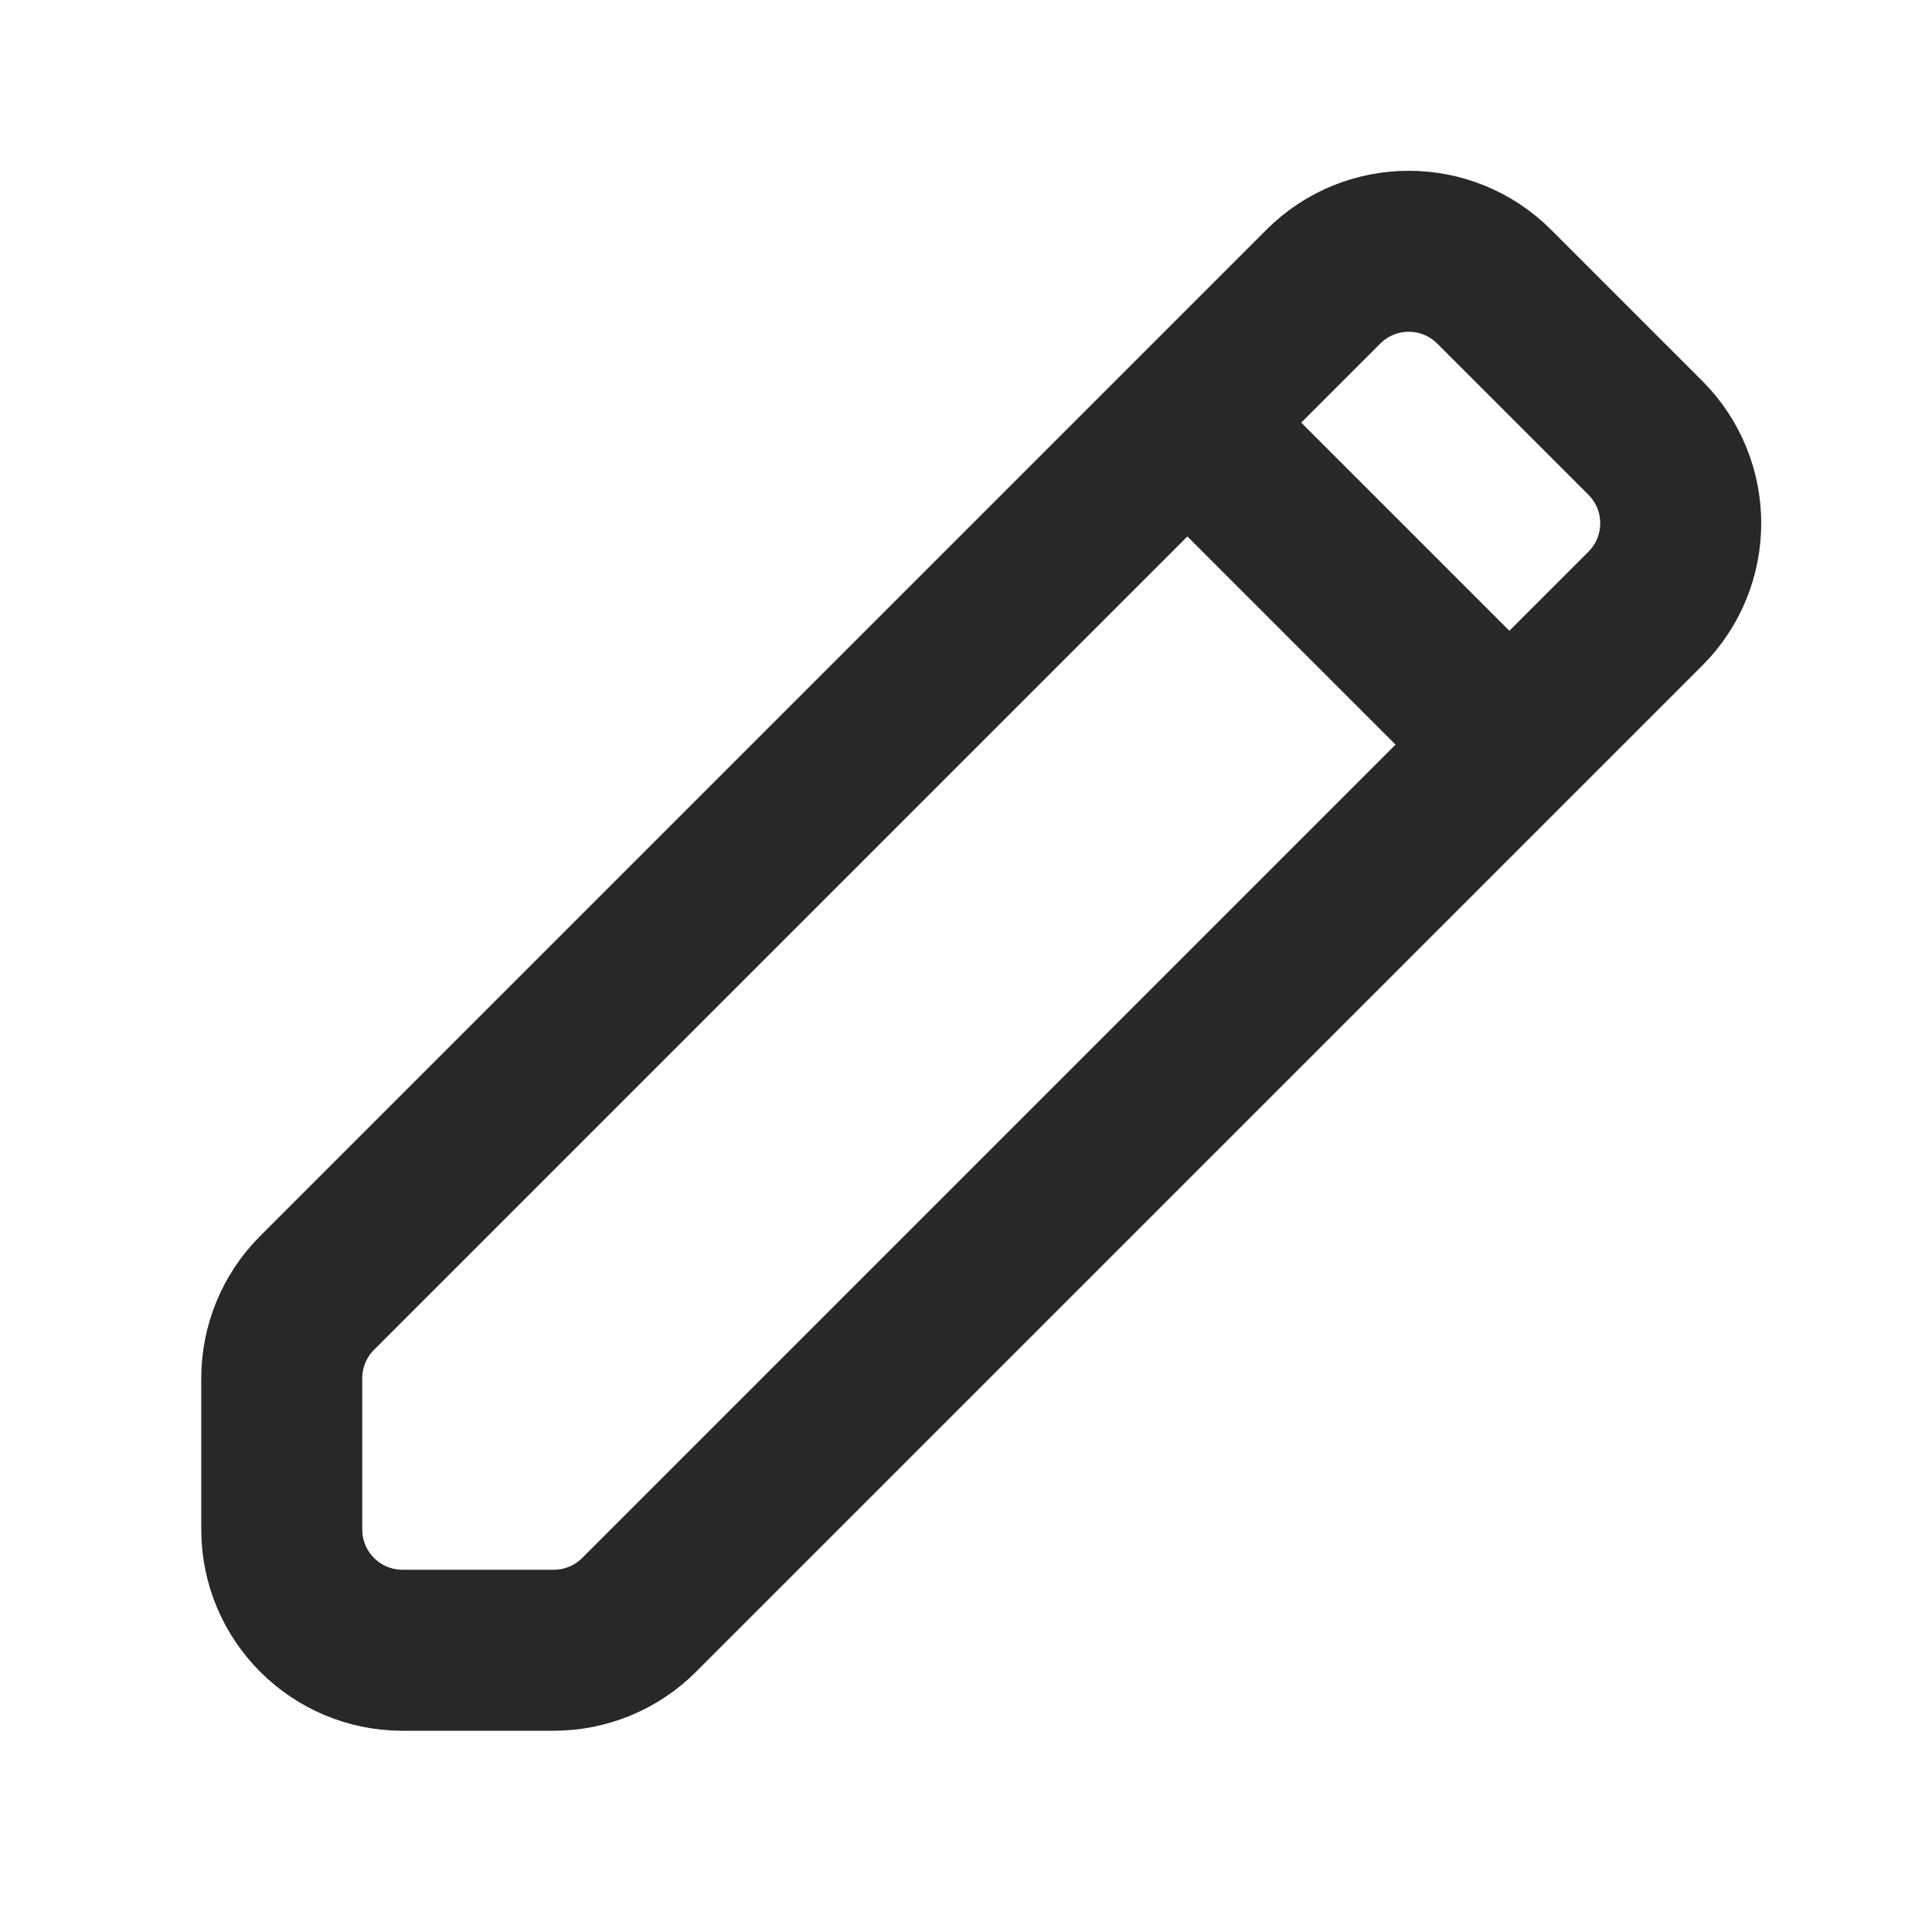
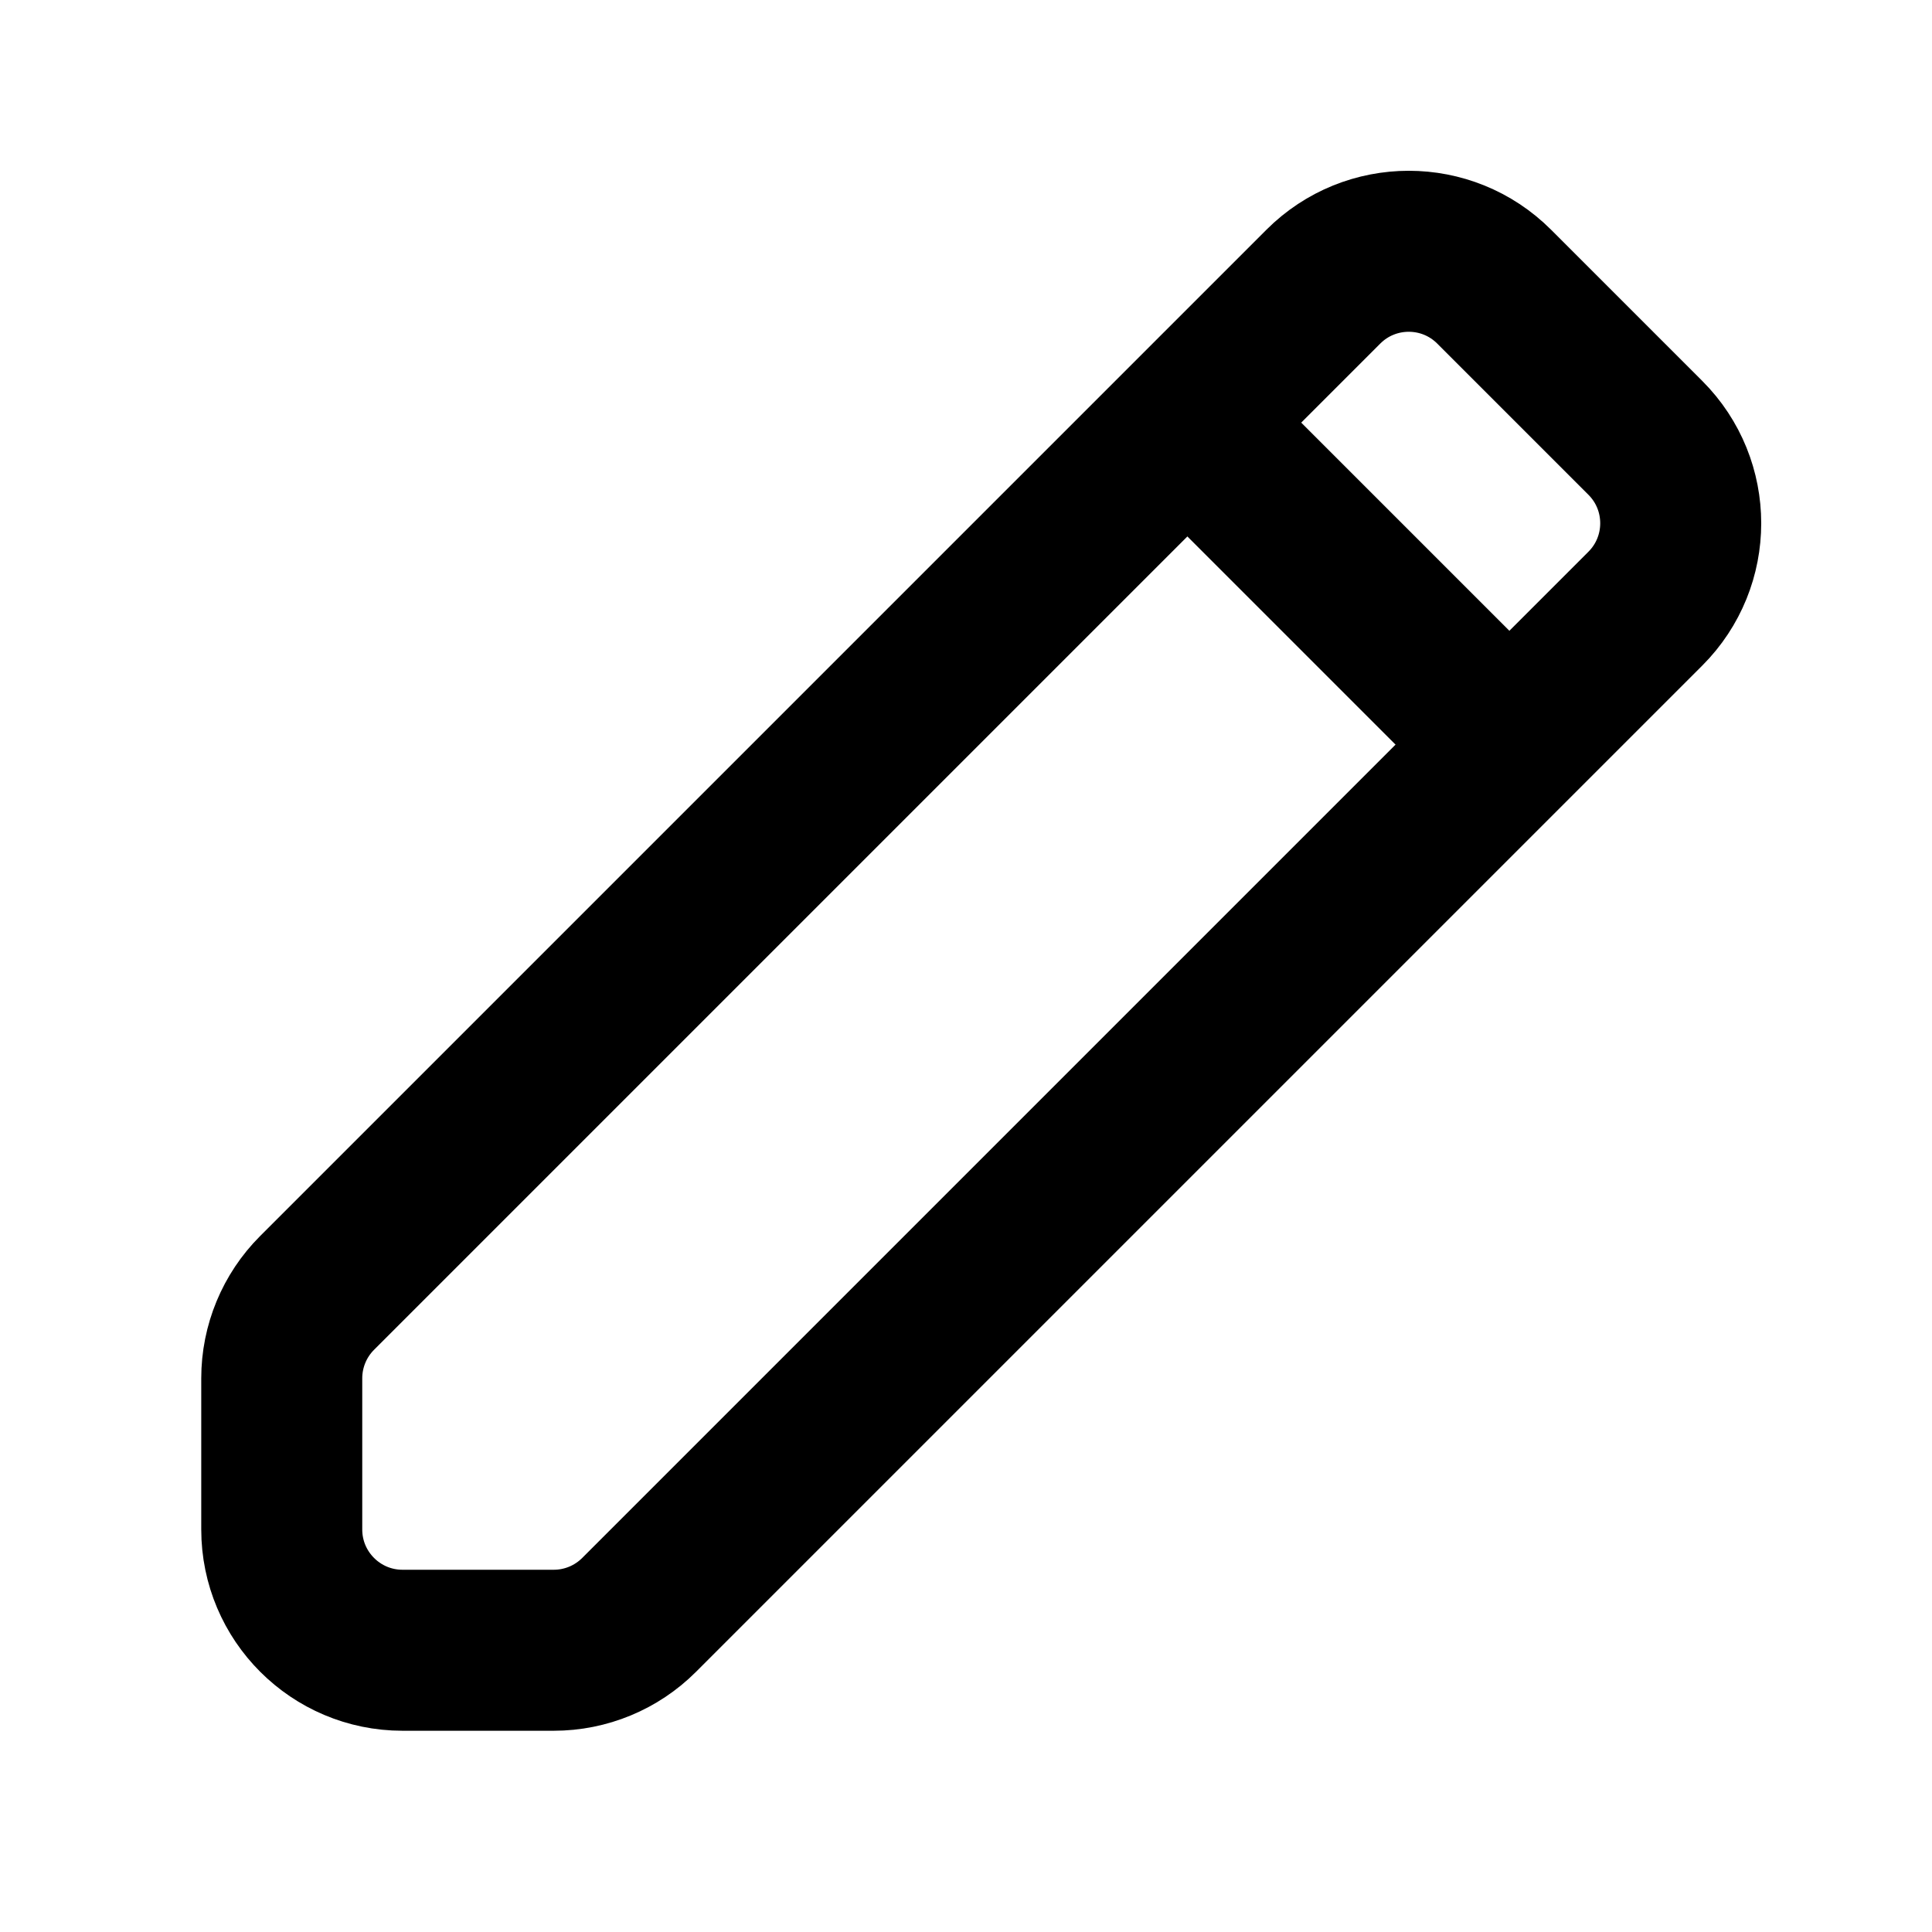
<svg xmlns="http://www.w3.org/2000/svg" width="24" height="24" viewBox="0 0 24 24" fill="none">
-   <path d="M5 20.5L6.879 20.5C7.277 20.5 7.658 20.342 7.939 20.061L20.439 7.561C21.025 6.975 21.025 6.025 20.439 5.439L18.561 3.561C17.975 2.975 17.025 2.975 16.439 3.561L3.939 16.061C3.658 16.342 3.5 16.724 3.5 17.121L3.5 19C3.5 19.828 4.172 20.5 5 20.5Z" stroke="#282827" stroke-width="2" stroke-linecap="square" stroke-linejoin="round" />
-   <path d="M14.75 5.25L18.75 9.25" stroke="#282827" stroke-width="2" stroke-linejoin="round" />
+   <path d="M5 20.5L6.879 20.5C7.277 20.5 7.658 20.342 7.939 20.061L20.439 7.561C21.025 6.975 21.025 6.025 20.439 5.439L18.561 3.561C17.975 2.975 17.025 2.975 16.439 3.561L3.939 16.061C3.658 16.342 3.5 16.724 3.5 17.121L3.5 19C3.5 19.828 4.172 20.5 5 20.5Z" stroke="currentColor" stroke-width="2" stroke-linecap="square" stroke-linejoin="round" />
+   <path d="M14.75 5.25L18.75 9.25" stroke="currentColor" stroke-width="2" stroke-linejoin="round" />
</svg>
